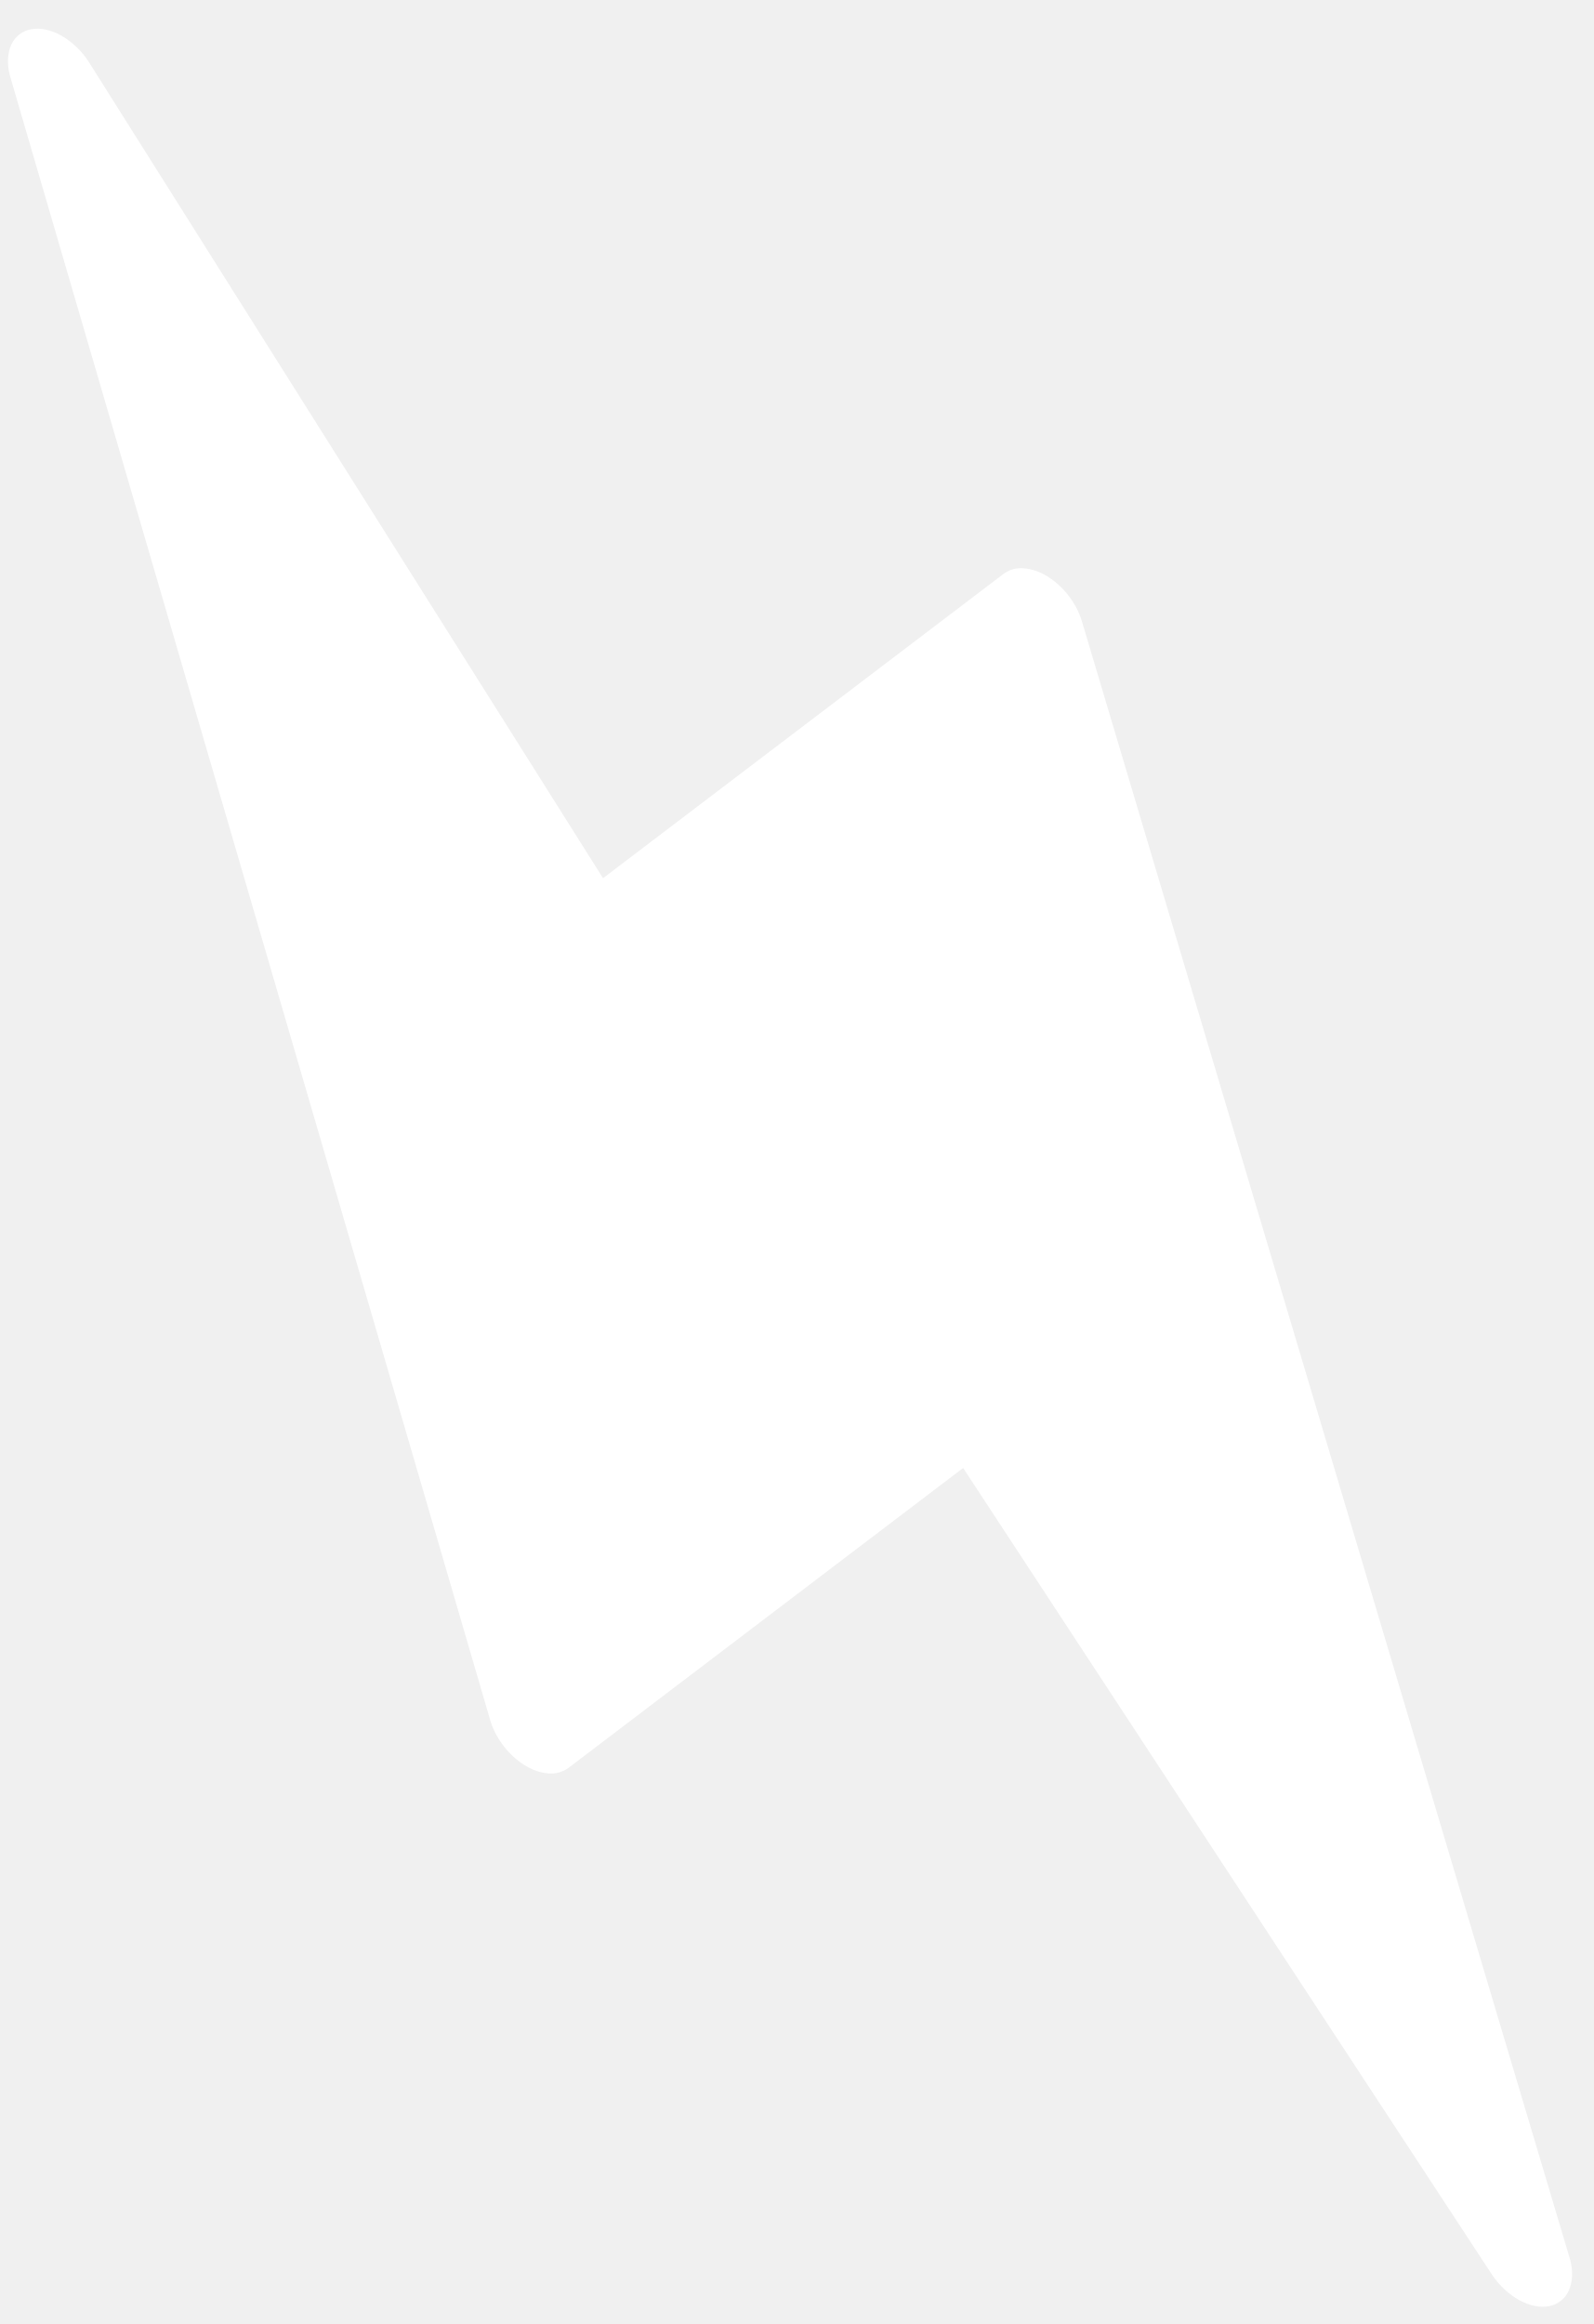
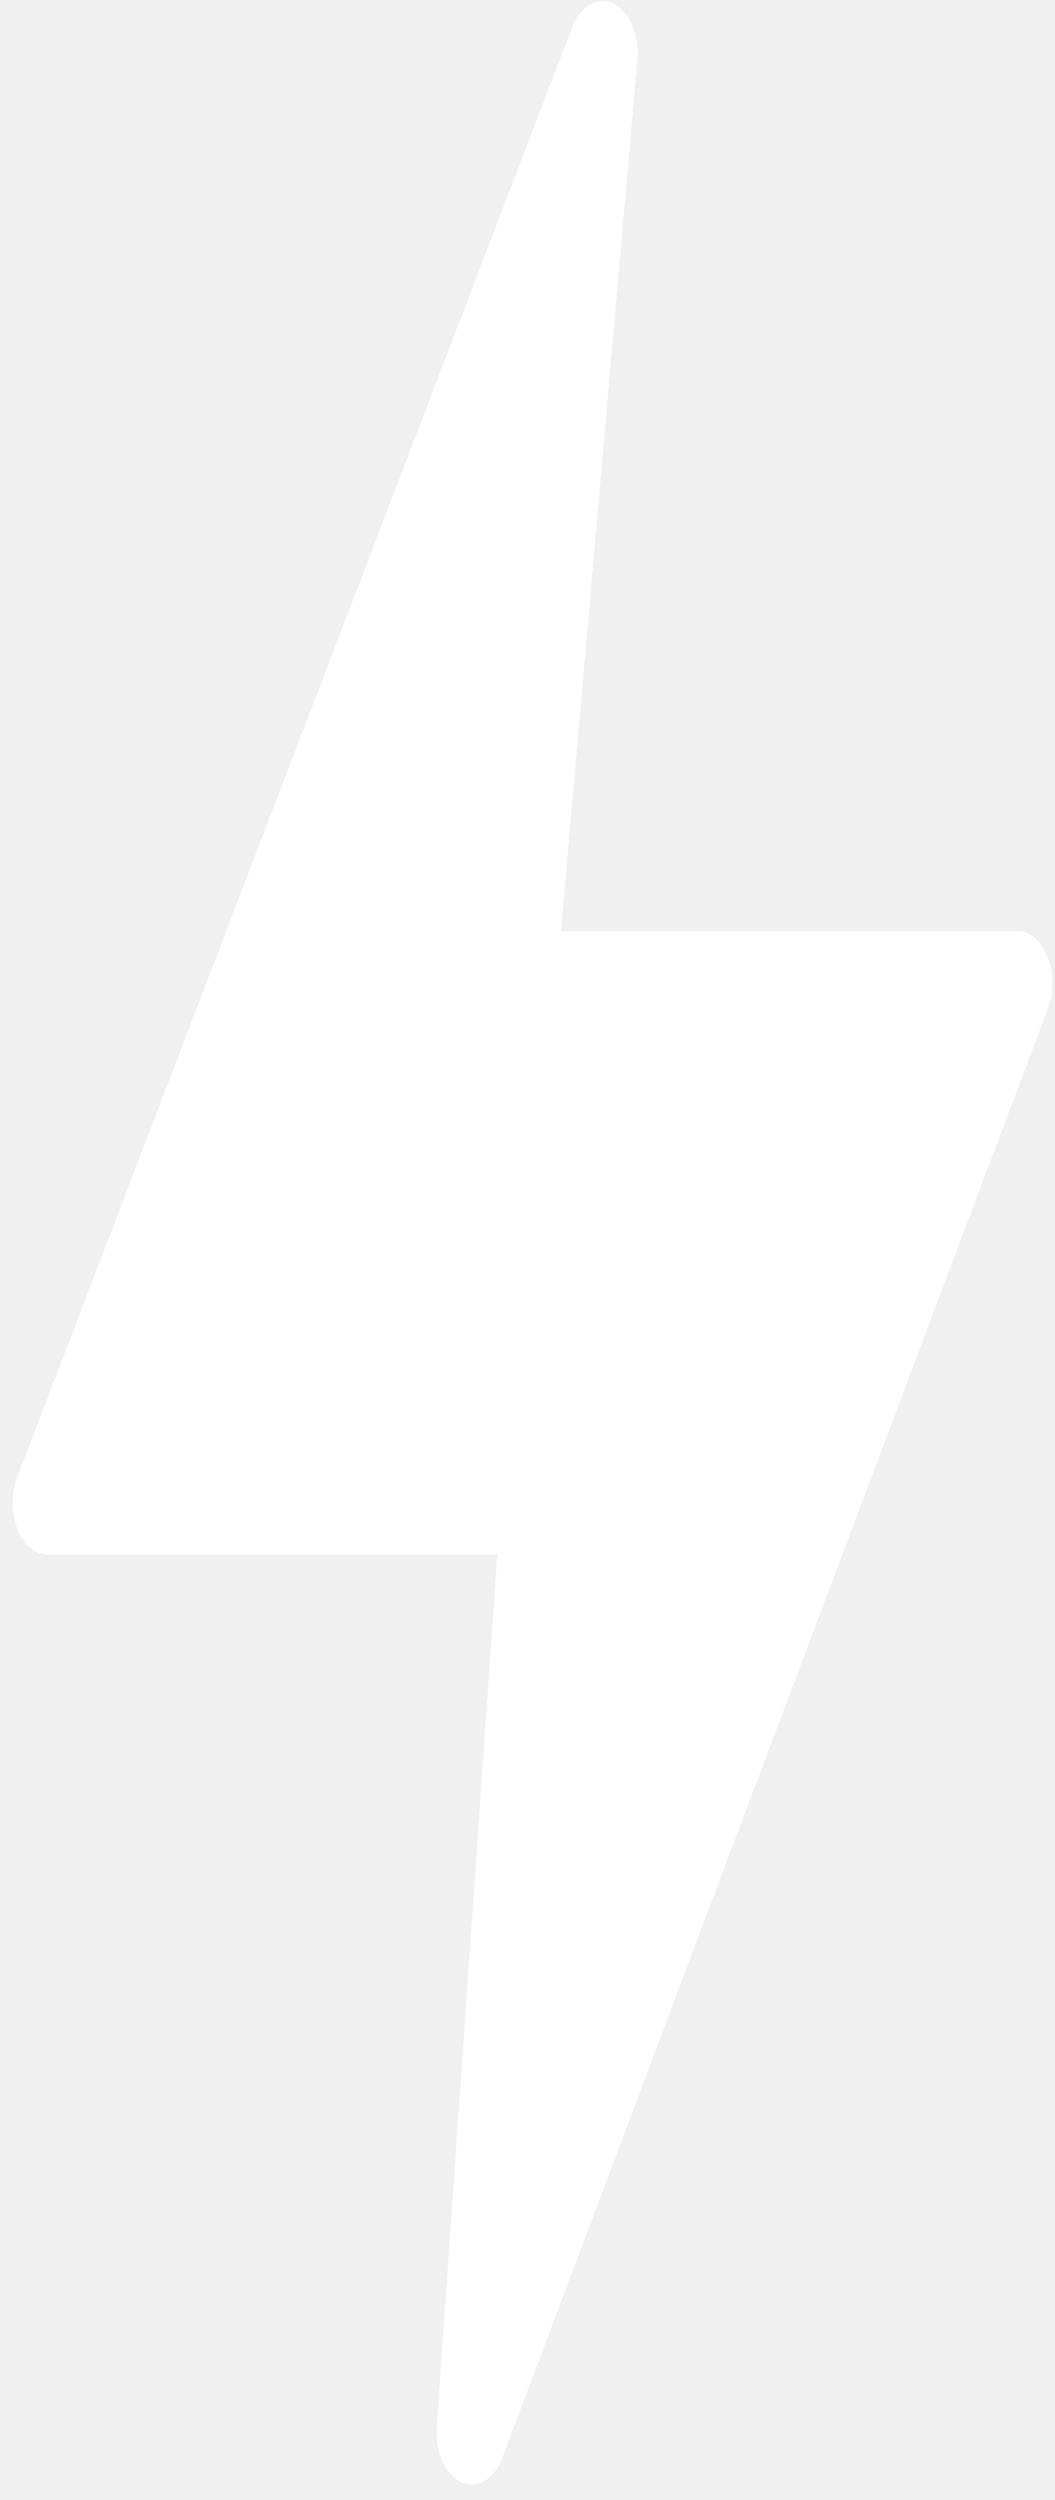
- <svg xmlns="http://www.w3.org/2000/svg" width="48" height="70" fill="none">
-   <path d="M31.567 17.37a1.592 1.592 0 0 0-.725-.253.887.887 0 0 0-.605.165l-12.07 9.17L2.672 1.86a2.442 2.442 0 0 0-.807-.777C1.555.904 1.236.832.96.877a.807.807 0 0 0-.612.455c-.121.25-.141.573-.057.92l14.459 49.5c.072.274.206.548.389.795.182.247.405.457.647.61.242.153.494.242.73.258a.888.888 0 0 0 .61-.166l11.889-9.033 15.94 24.31c.218.32.505.585.814.755.31.17.625.234.895.182a.807.807 0 0 0 .596-.469c.116-.251.132-.575.045-.92L32.607 18.762a2.395 2.395 0 0 0-.393-.789 2.42 2.42 0 0 0-.647-.603Z" fill="#fff" />
+ <svg xmlns="http://www.w3.org/2000/svg" width="35" height="83" fill="none">
+   <path d="M34.786 31.787a1.59 1.59 0 0 0-.424-.64.887.887 0 0 0-.583-.235H18.621l2.541-28.956A2.442 2.442 0 0 0 20.99.849c-.14-.33-.35-.58-.595-.71A.807.807 0 0 0 19.63.13c-.247.125-.46.37-.602.697L.595 48.99a2.384 2.384 0 0 0-.17.868 2.4 2.4 0 0 0 .146.878c.1.268.247.49.424.646.178.156.38.238.586.238h14.931l-2.013 29c-.02.386.047.771.191 1.093.144.323.356.565.602.687a.807.807 0 0 0 .758-.013c.245-.13.453-.378.592-.706l18.13-48.156a2.39 2.39 0 0 0 .164-.866 2.419 2.419 0 0 0-.15-.872Z" fill="#fff" />
</svg>
